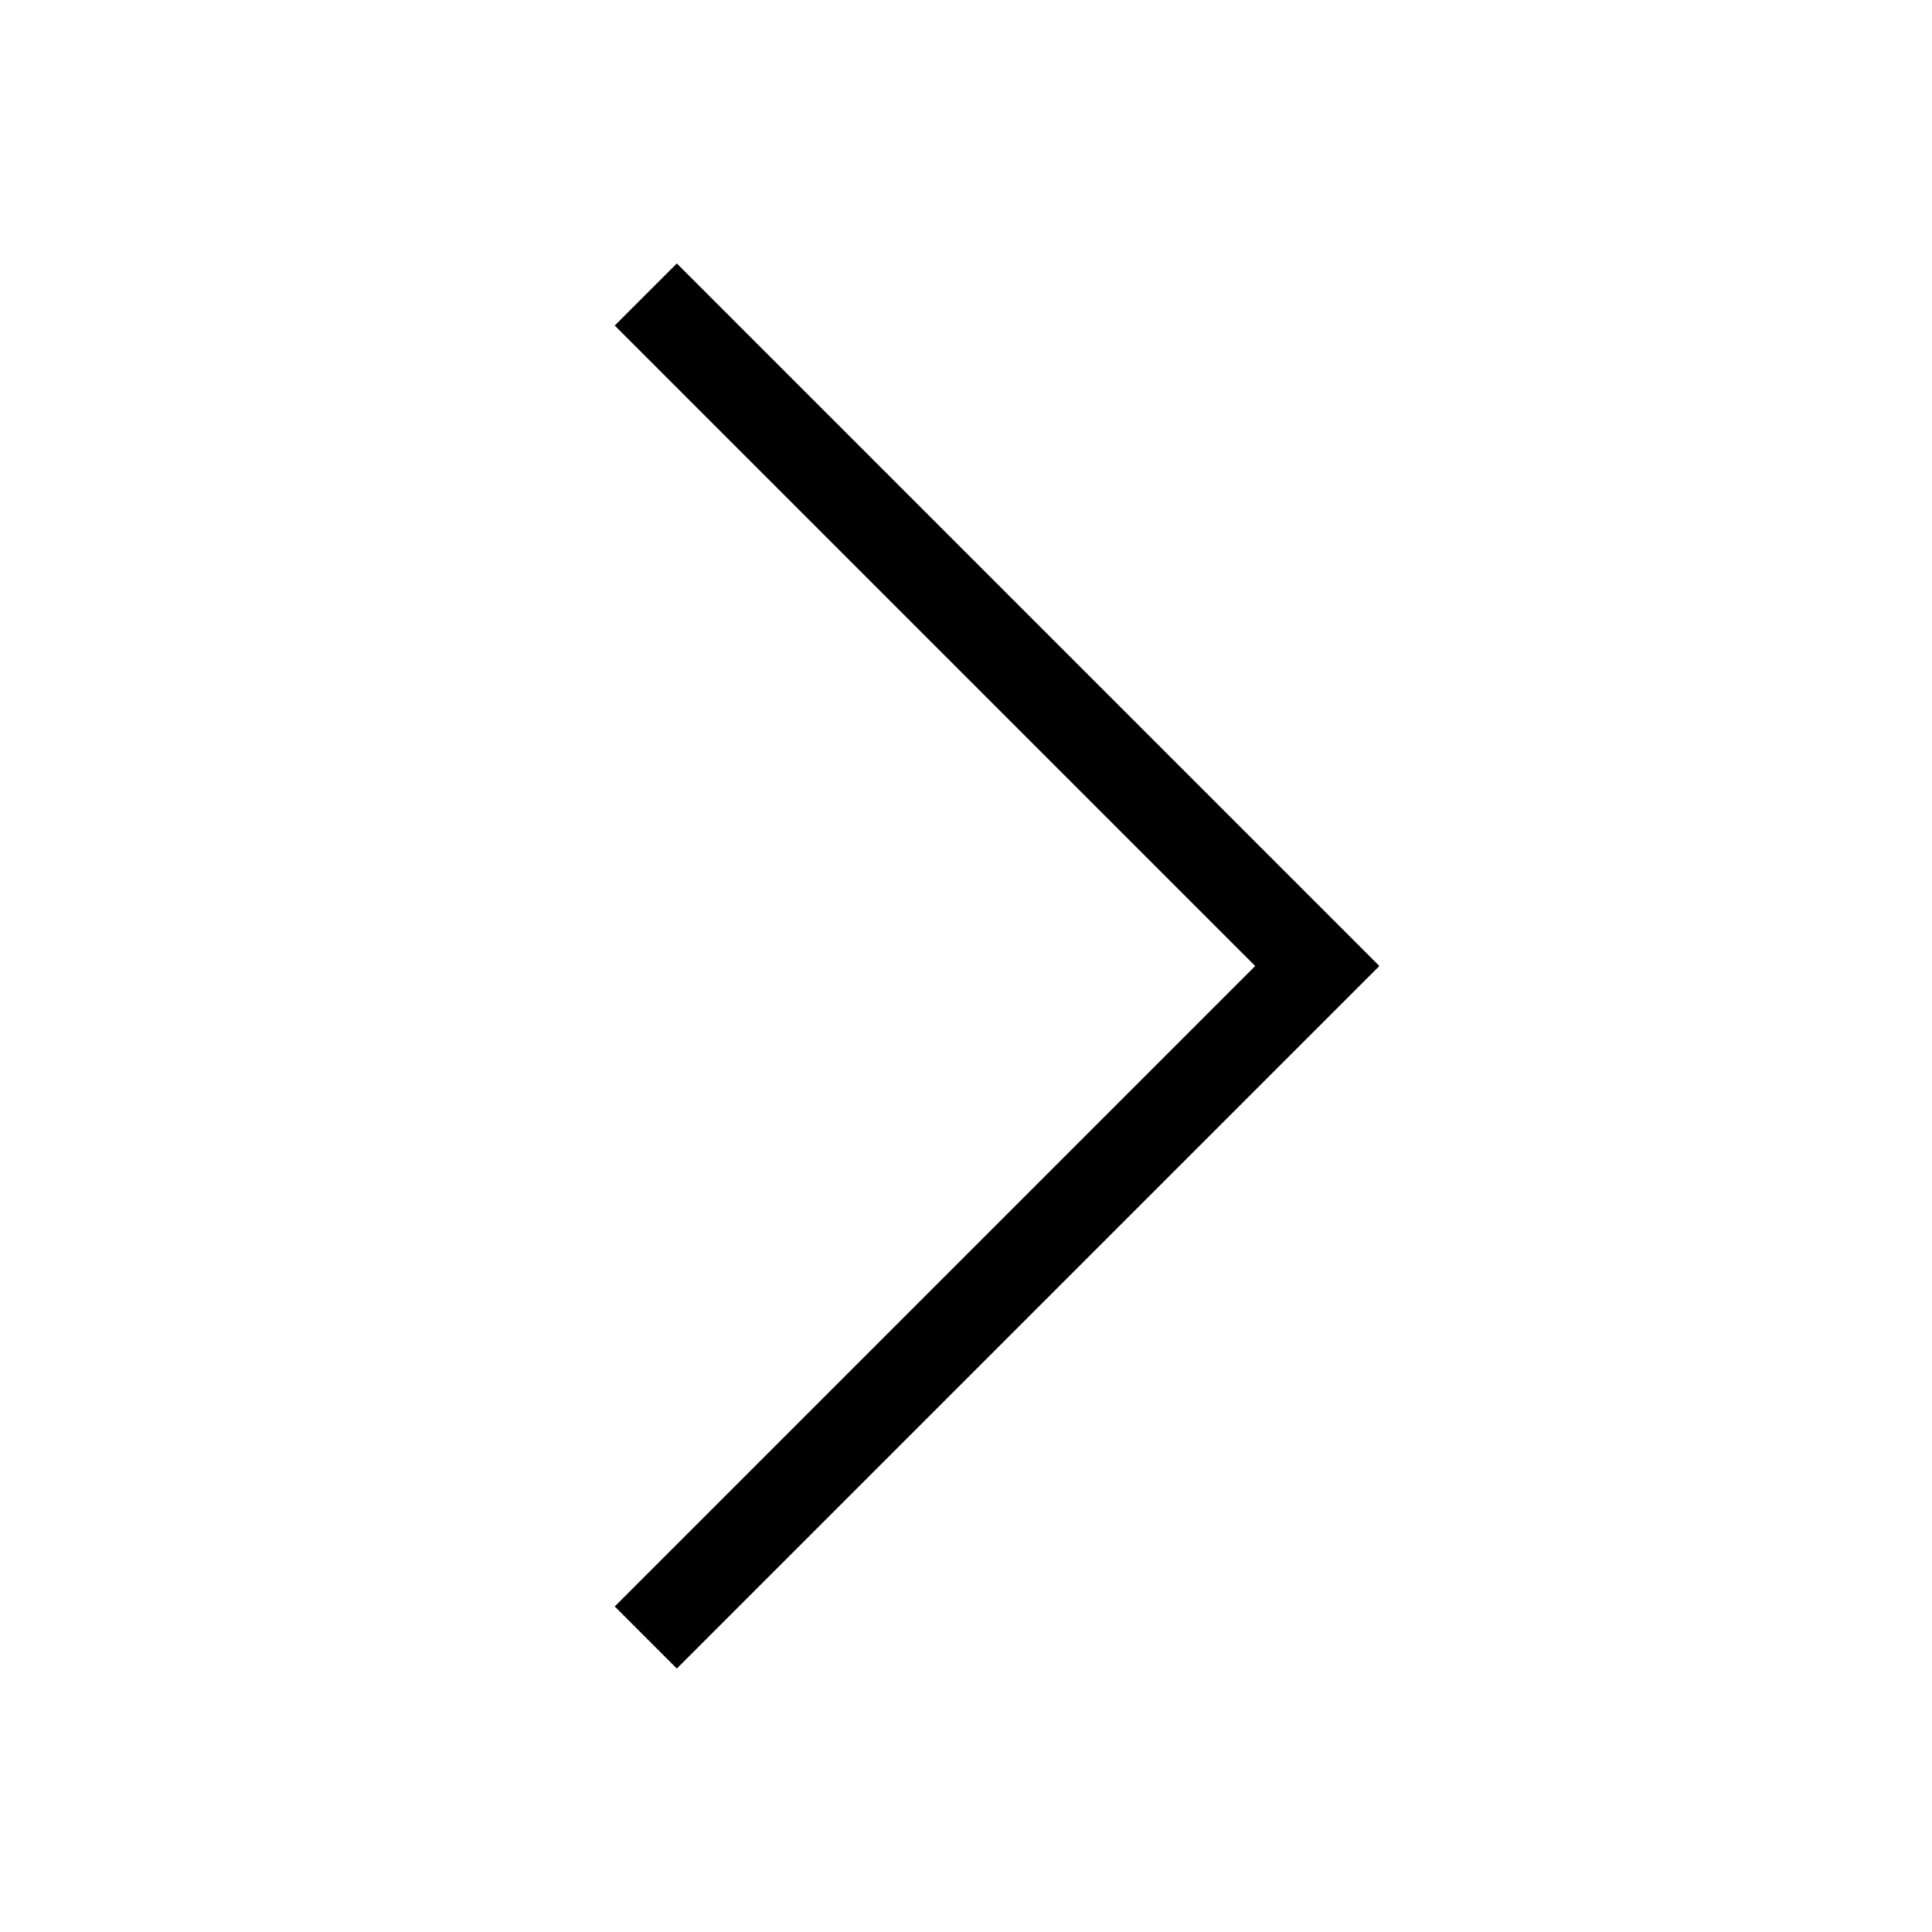
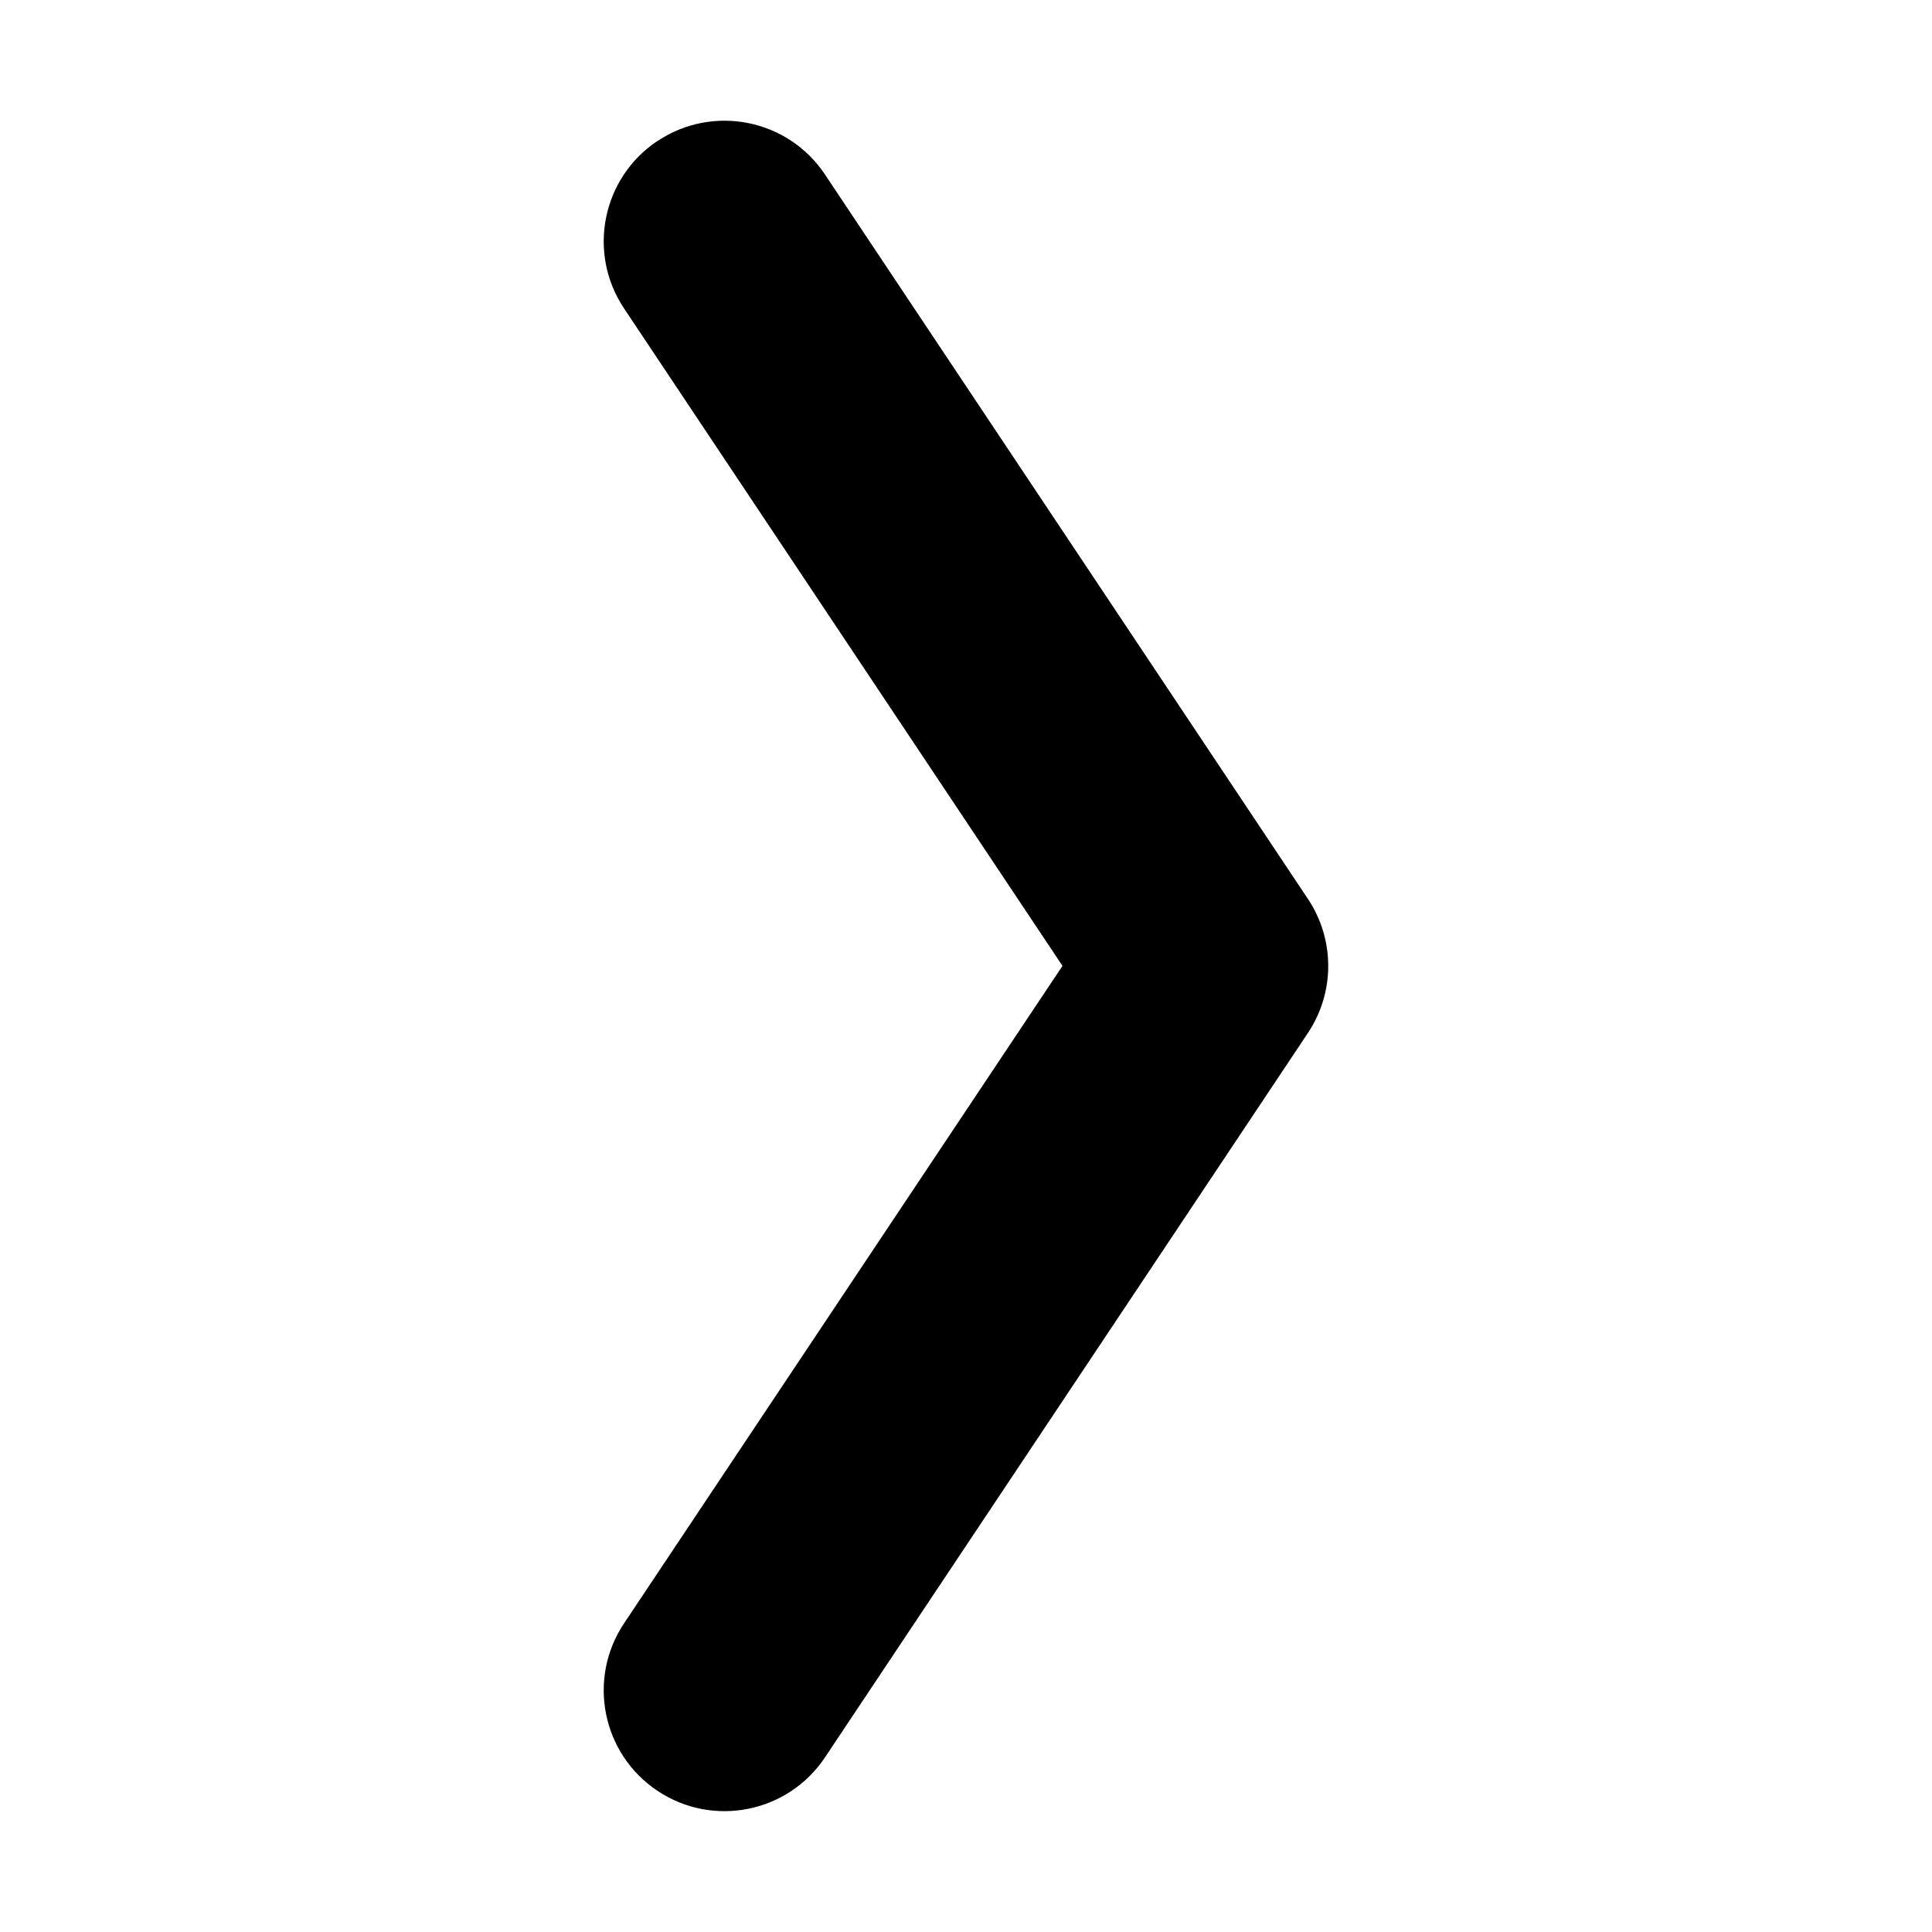
- <svg xmlns="http://www.w3.org/2000/svg" viewBox="0 0 22 22">
-   <path style="fill:currentColor;fill-opacity:1;stroke:none" d="m7.707 3l-.707.707 6.125 6.125 1.168 1.168-1.168 1.168-6.125 6.125.707.707 6.125-6.125 1.875-1.875-1.875-1.875-6.125-6.125" />
+ <svg xmlns="http://www.w3.org/2000/svg" width="16" height="16" version="1.1">
+   <path d="m5.445 1.168a1 1 0 0 1 1.387 0.277l4 6a1 1 0 0 1 0 1.109l-4 6a1 1 0 0 1-1.387 0.277 1 1 0 0 1-0.277-1.387l3.631-5.445-3.631-5.445a1 1 0 0 1 0.277-1.387z" style="fill:currentColor" />
</svg>
